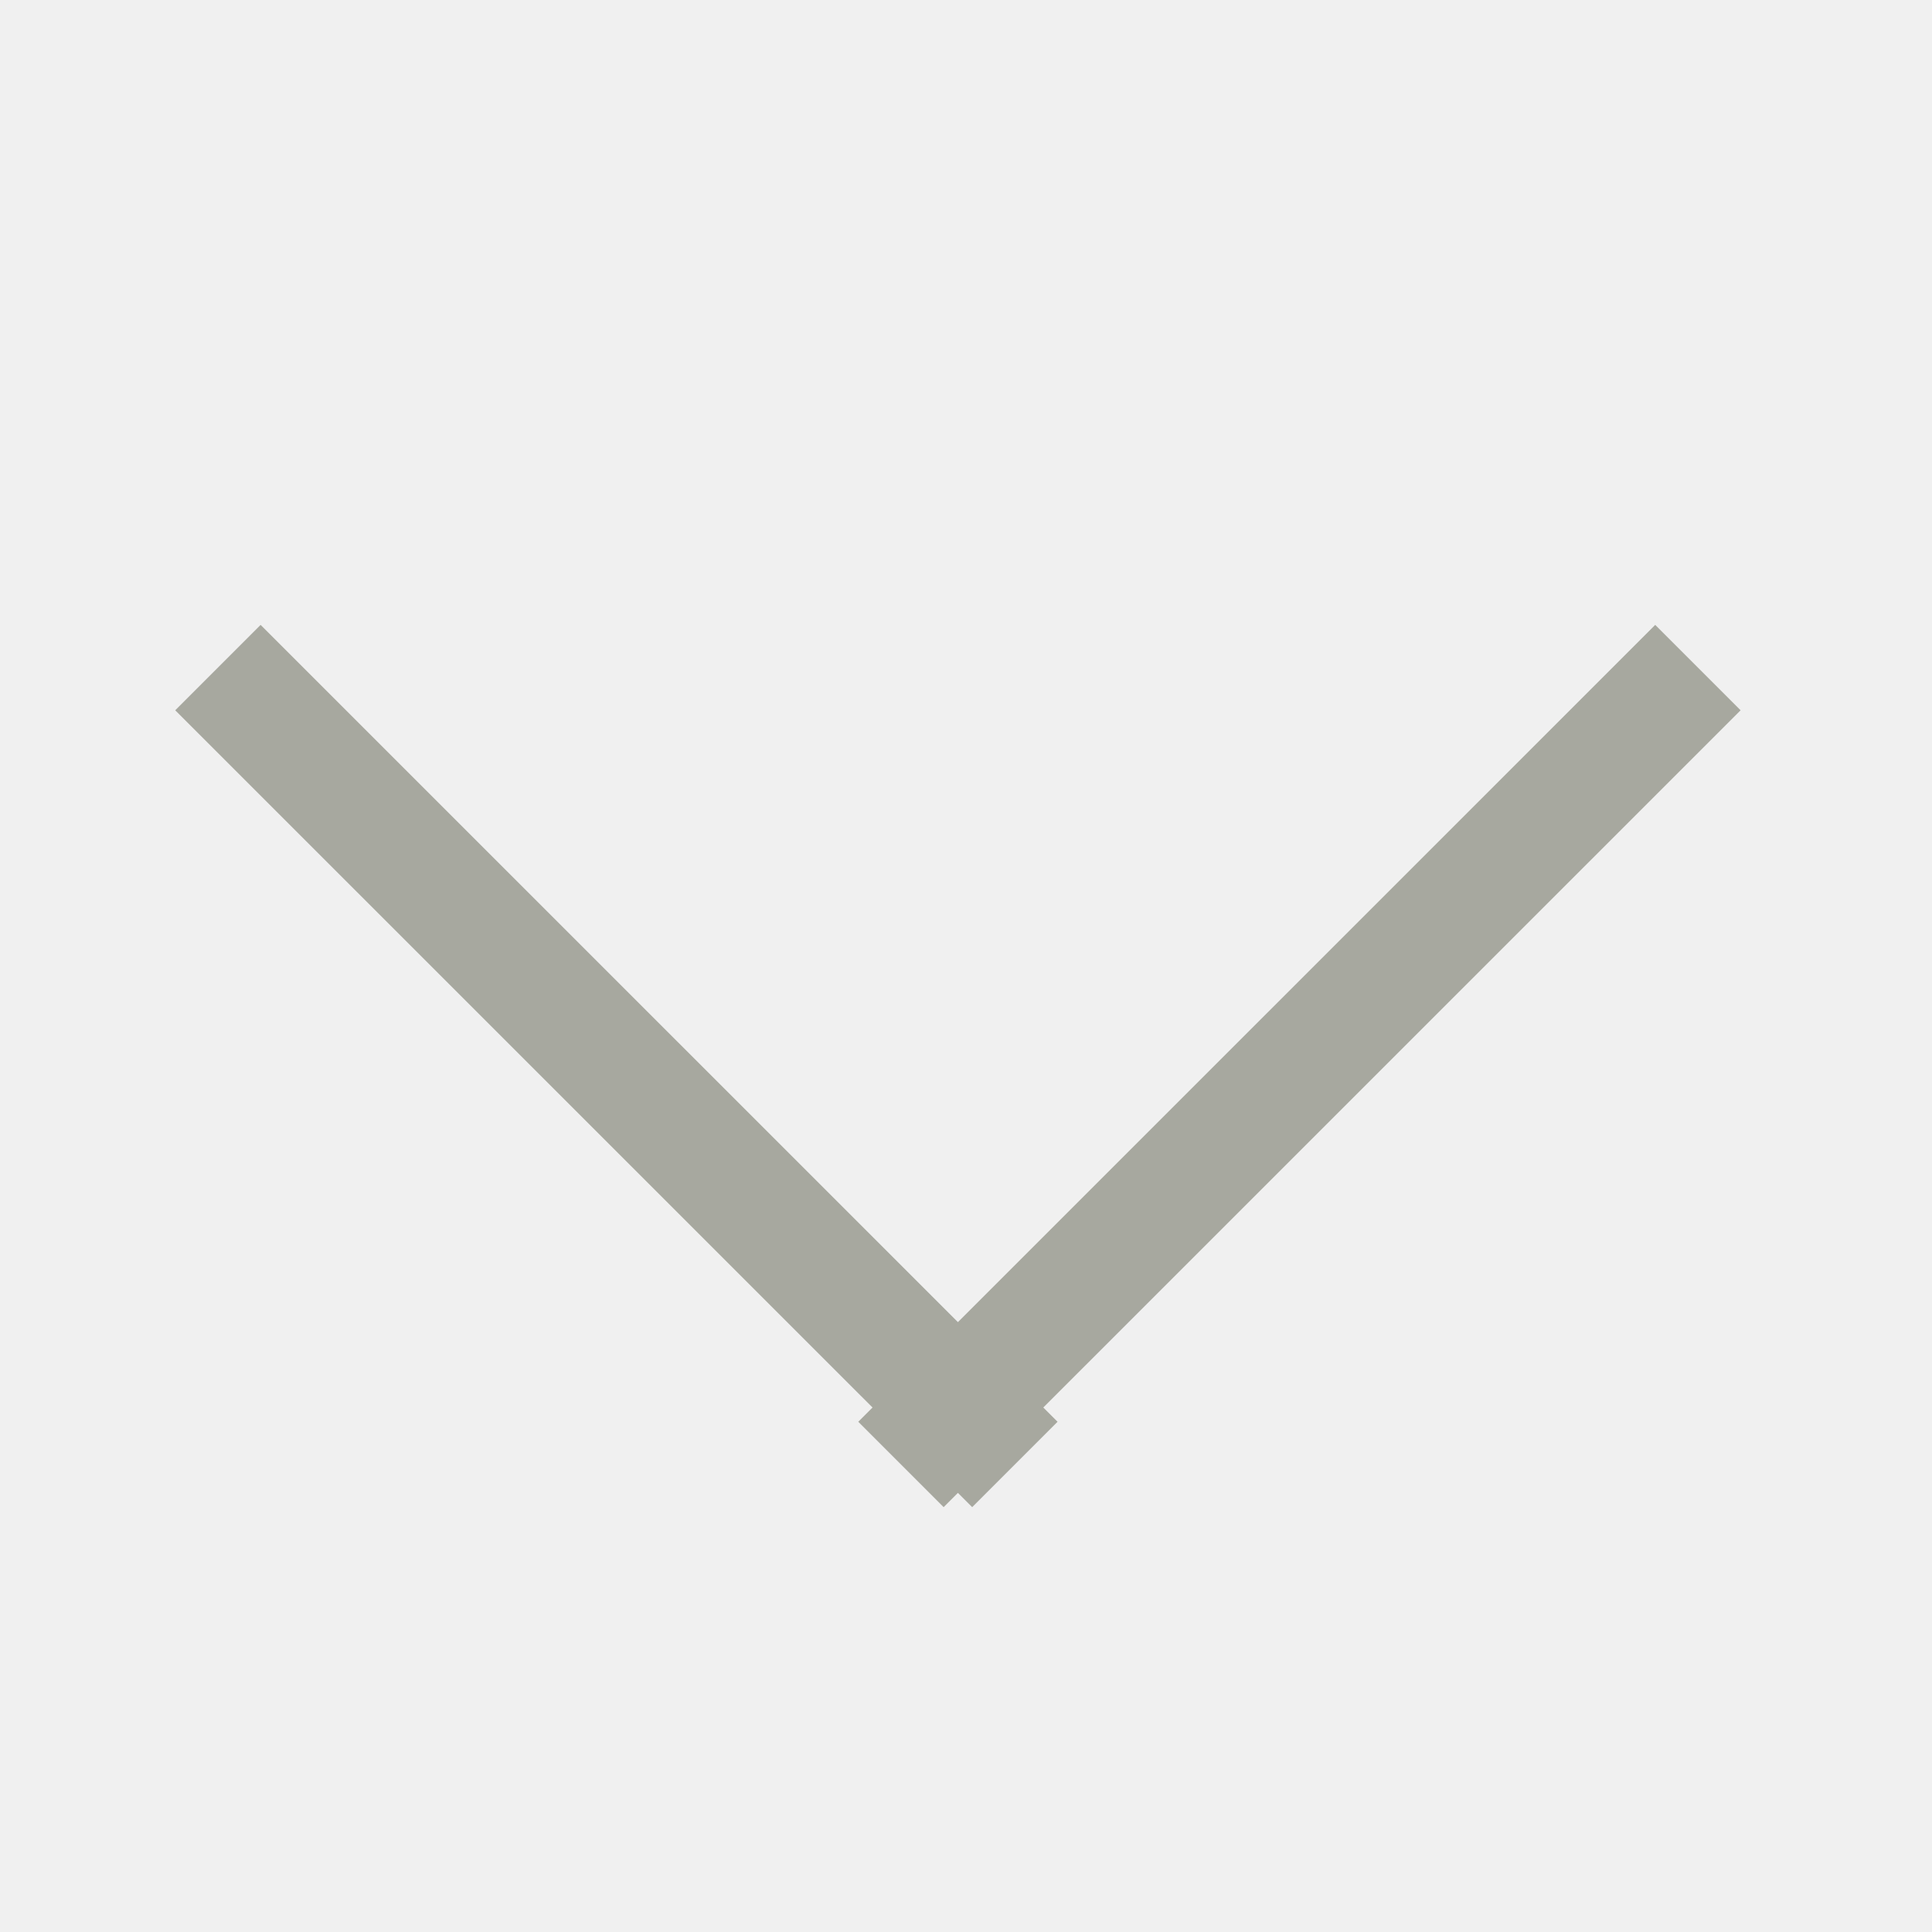
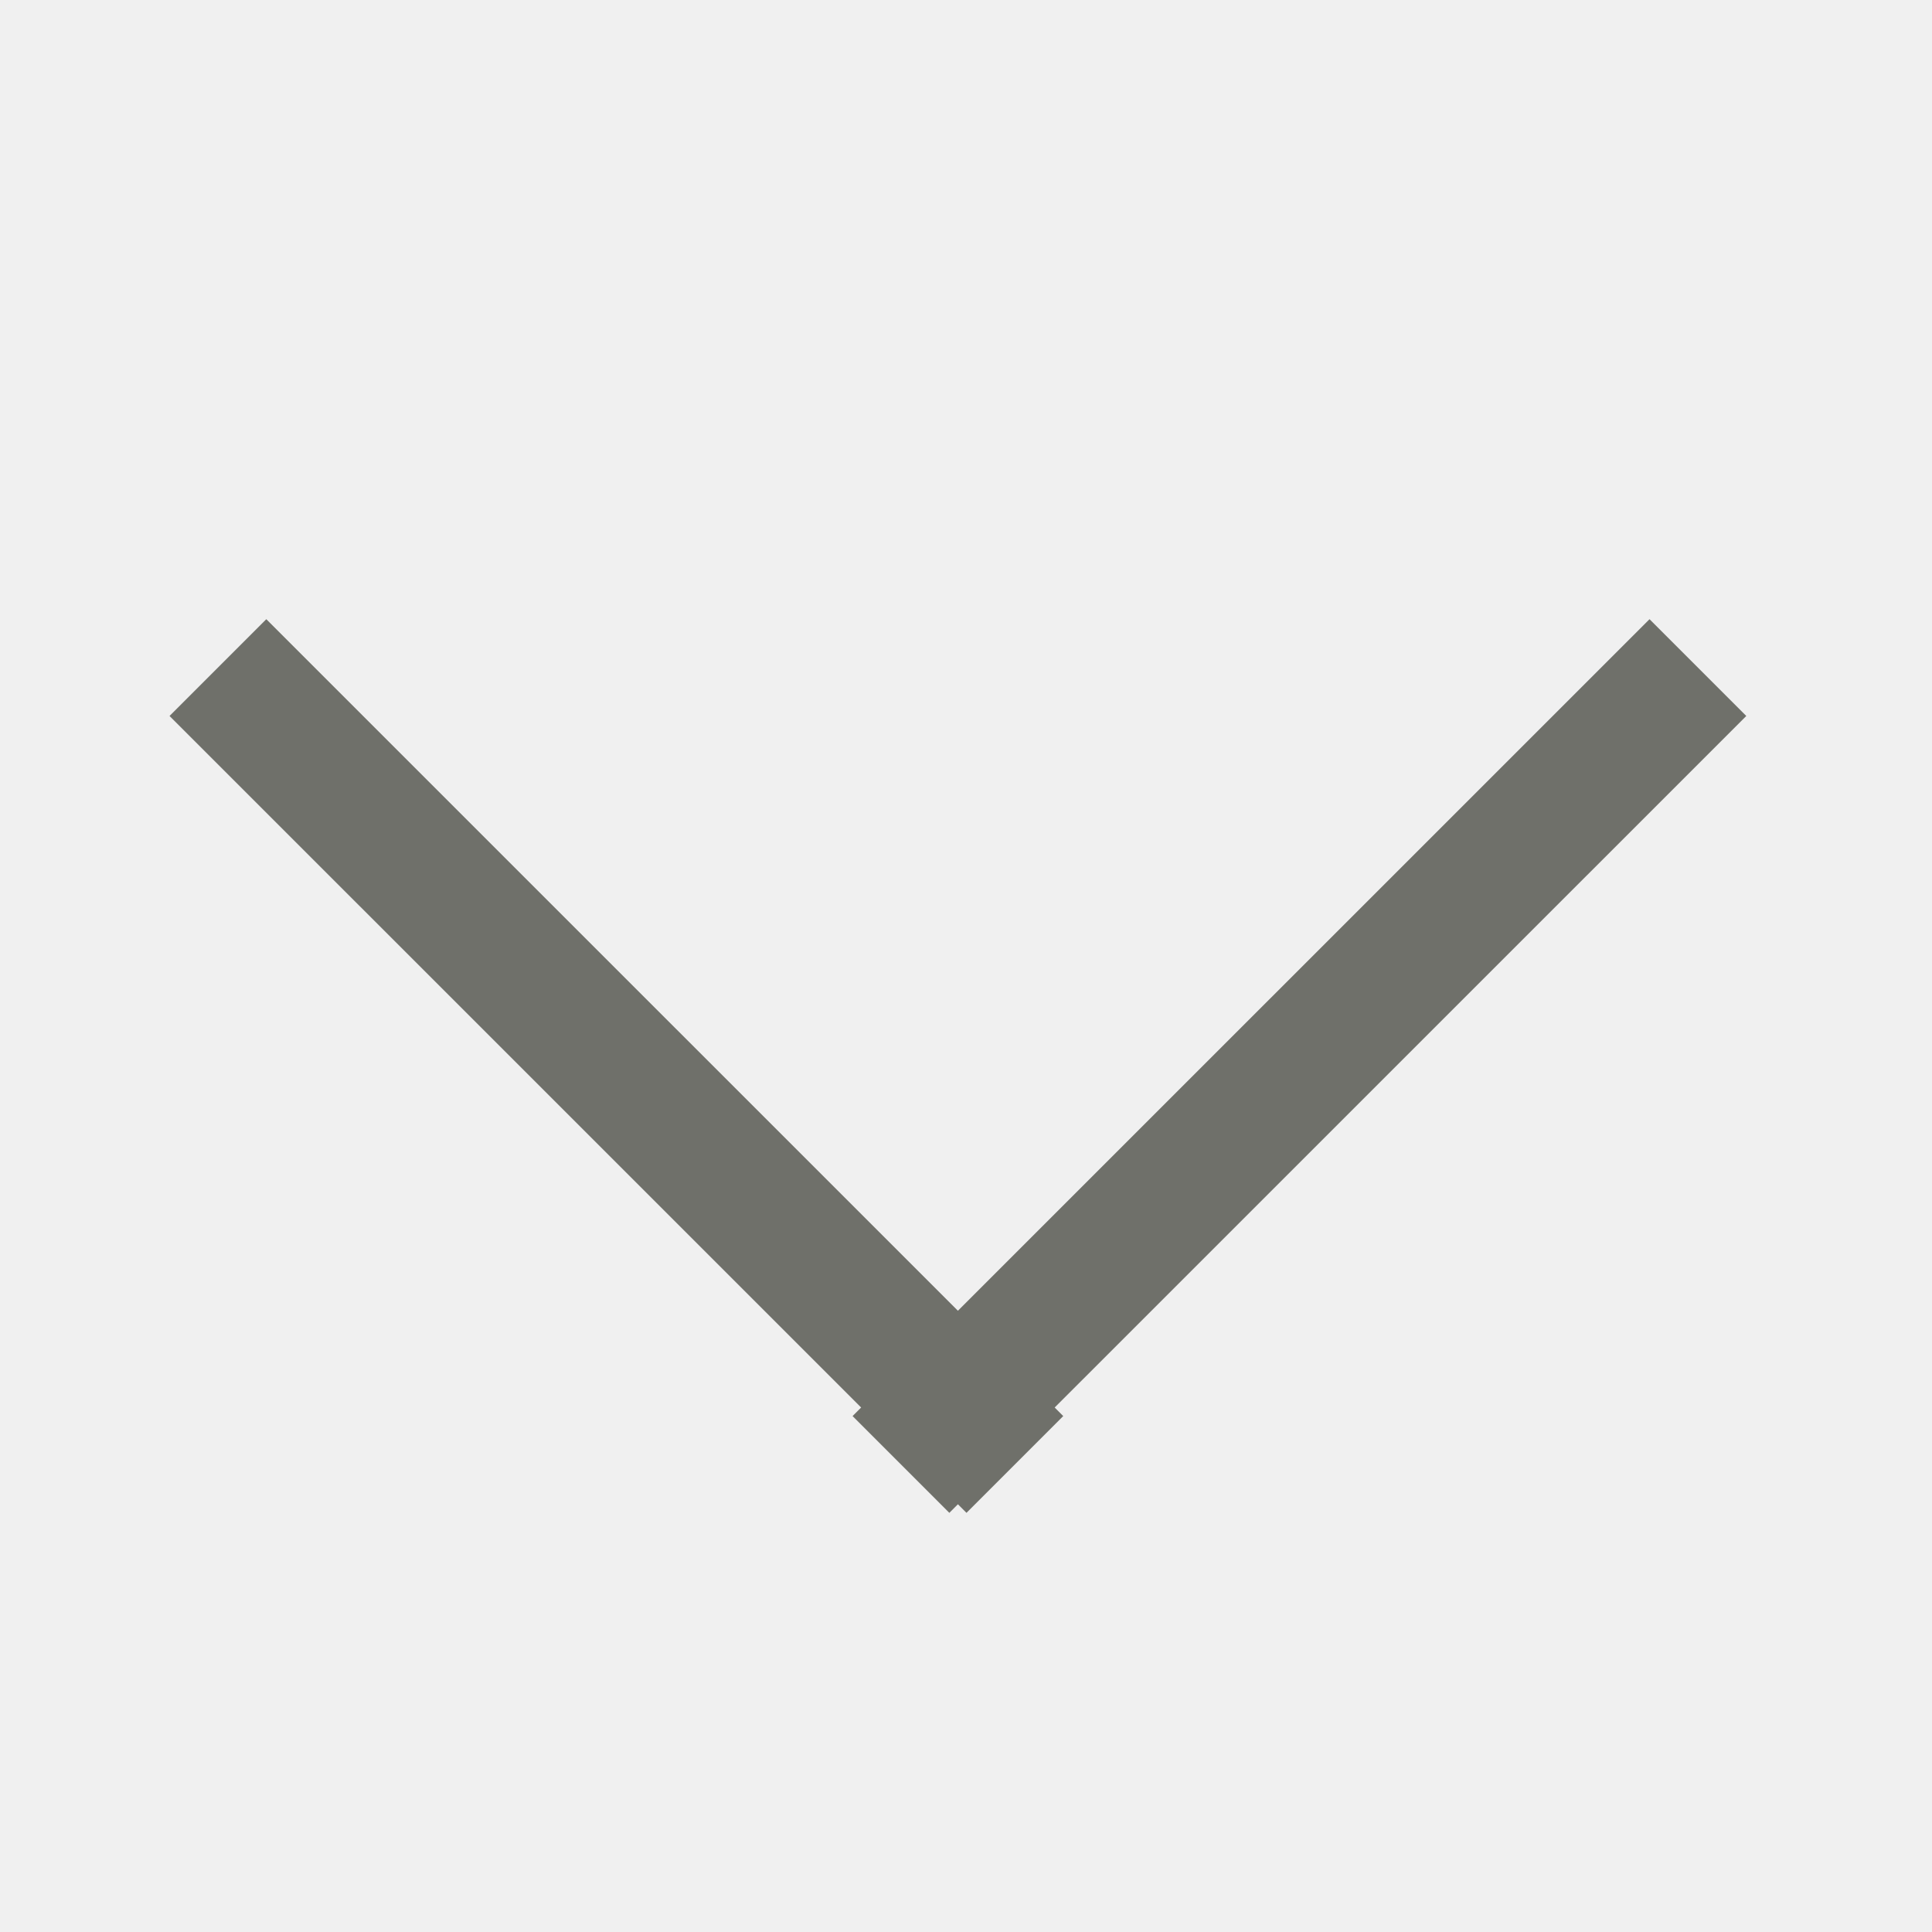
<svg xmlns="http://www.w3.org/2000/svg" width="800px" height="800px" viewBox="0 0 24 24" fill="none">
  <g clip-path="url(#clip0)">
-     <path d="M21.092 8.293L11.192 18.192M2.707 8.293L12.607 18.192" stroke="#A7A89F" stroke-width="1.5" />
+     <path d="M21.092 8.293L11.192 18.192M2.707 8.293L12.607 18.192" stroke="#6F706A" stroke-width="1.7" />
  </g>
  <defs>
    <clipPath id="clip0">
      <rect width="24" height="24" fill="white" />
    </clipPath>
  </defs>
</svg>
